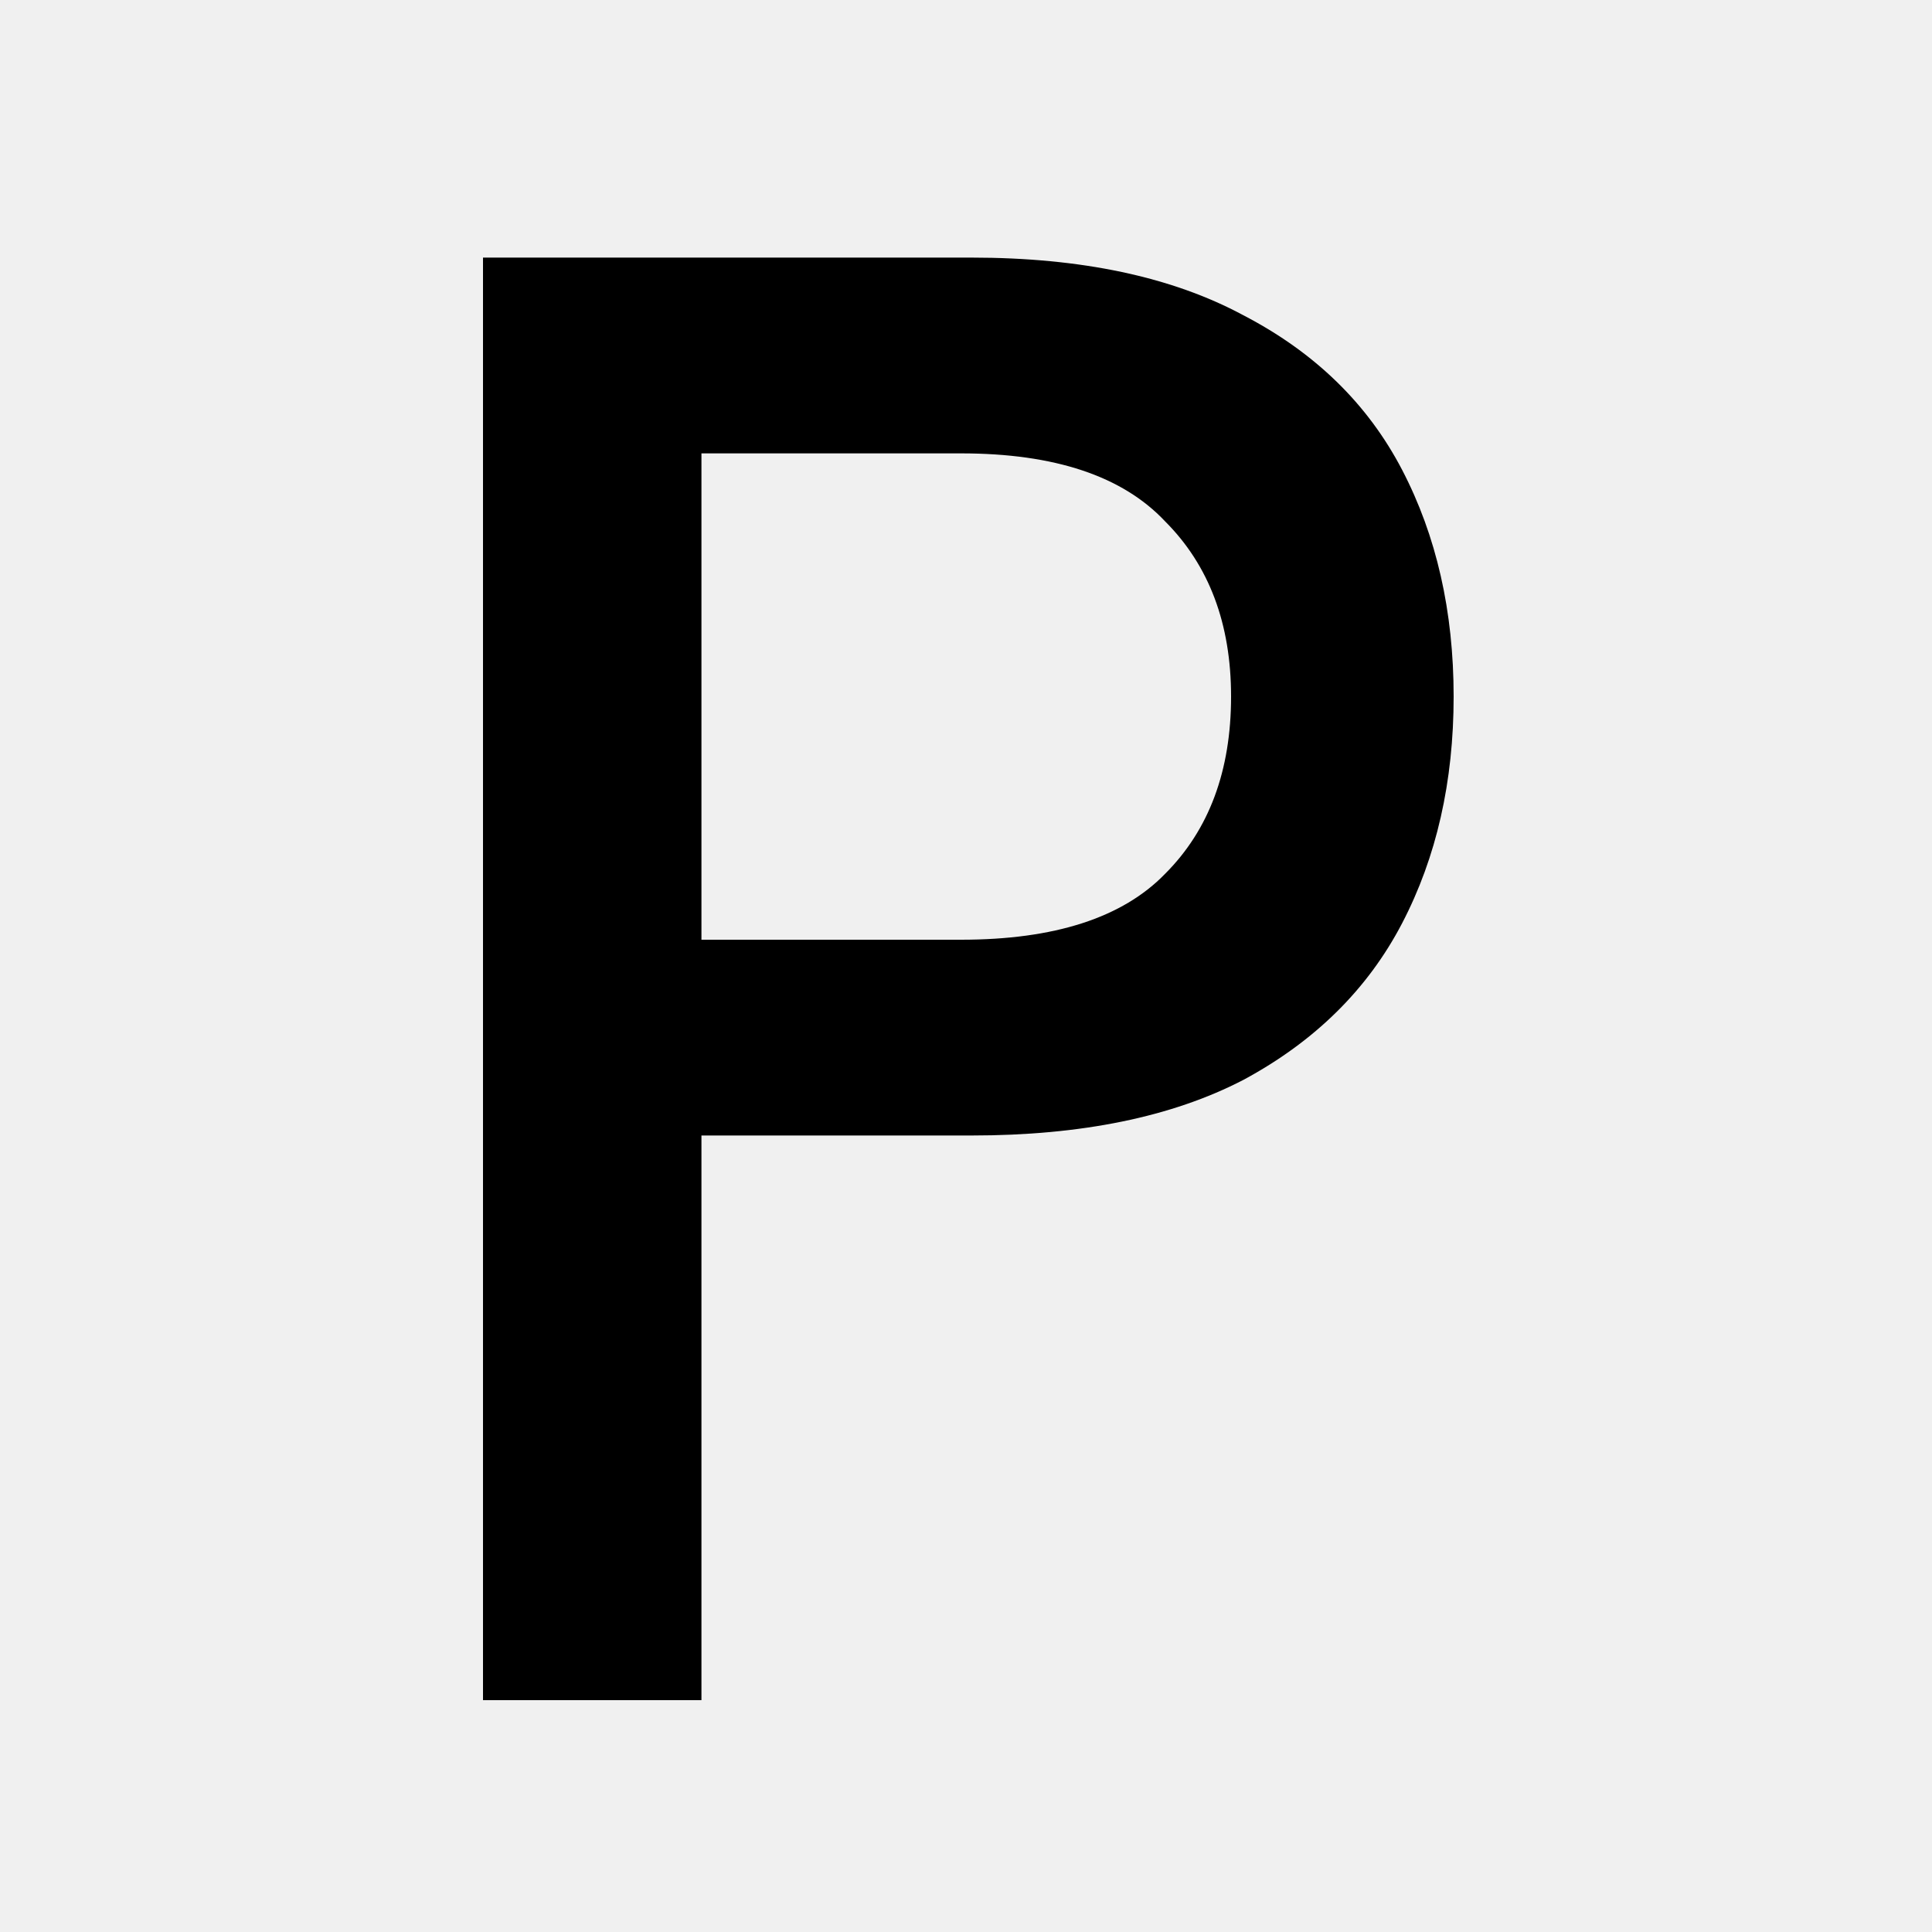
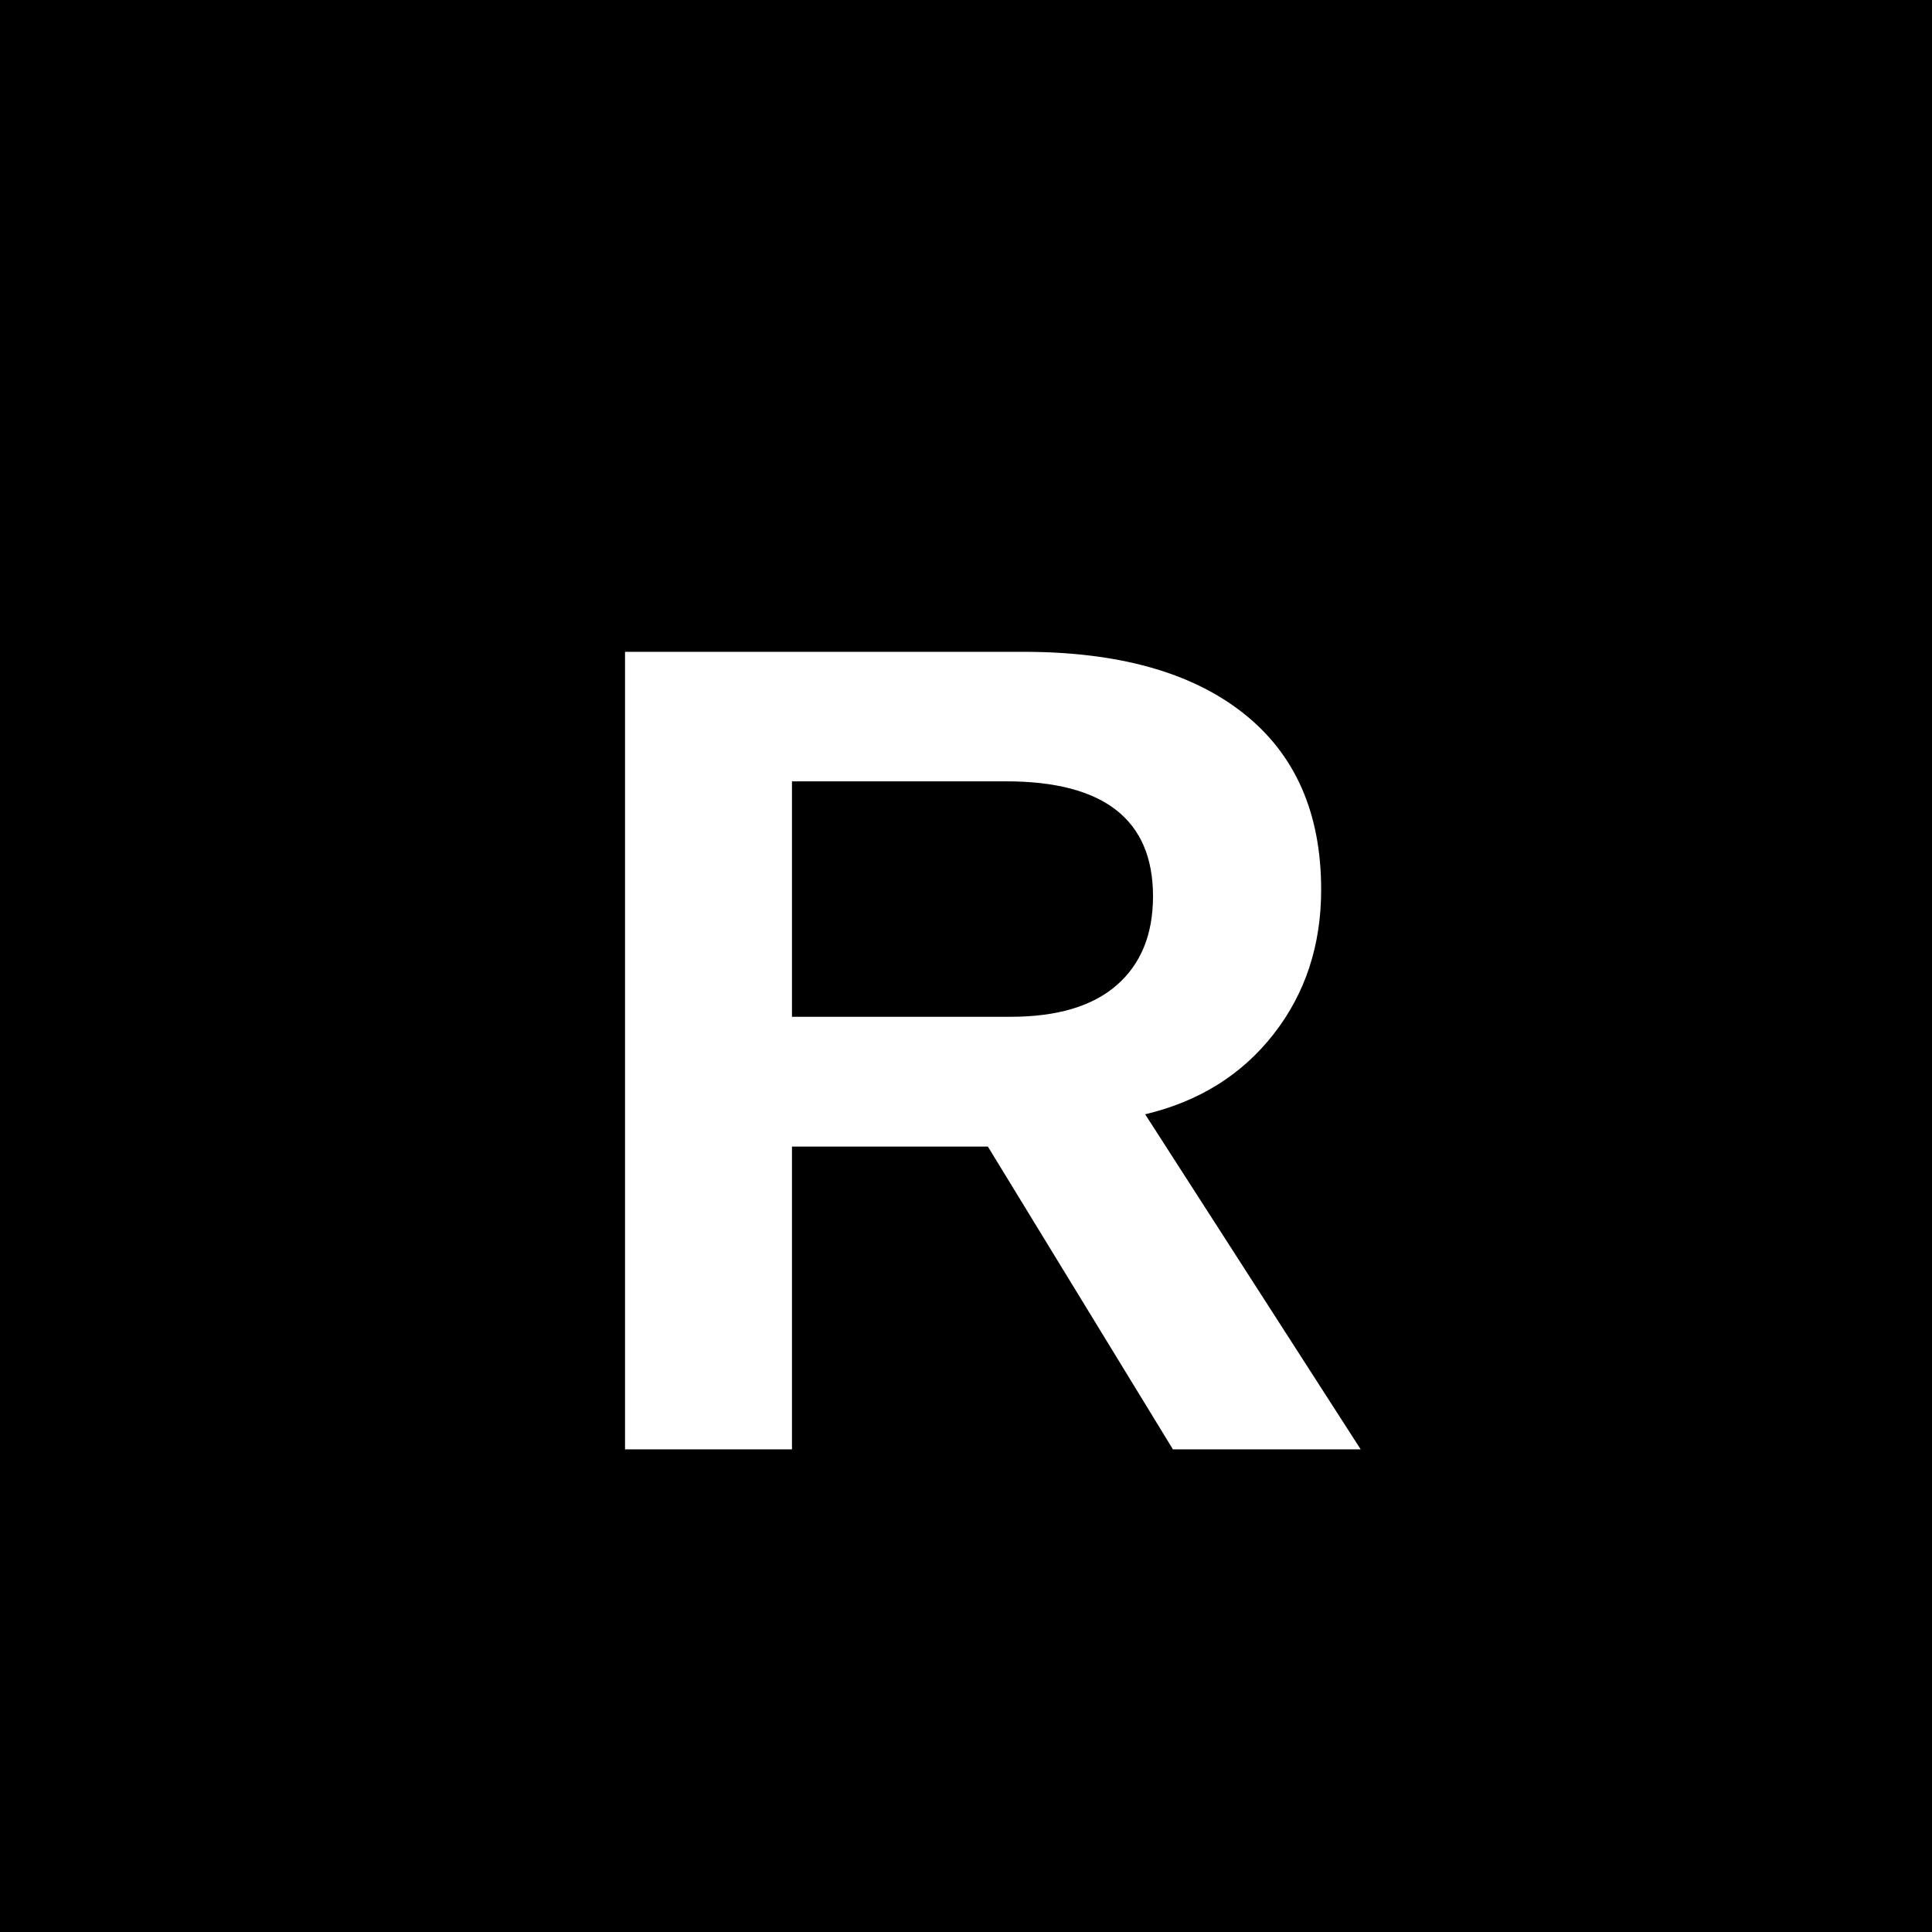
- <svg xmlns="http://www.w3.org/2000/svg" width="60" height="60" fill="none">
-   <path d="M15 52.8V8h15.168c3.413 0 6.23.597 8.448 1.792 2.219 1.152 3.861 2.752 4.928 4.8 1.067 2.048 1.6 4.395 1.6 7.04 0 2.645-.533 4.992-1.6 7.04-1.067 2.048-2.71 3.67-4.928 4.864-2.219 1.152-5.035 1.728-8.448 1.728h-8.384V52.8H15Zm6.784-23.616h8.064c2.901 0 5.013-.683 6.336-2.048 1.365-1.365 2.048-3.2 2.048-5.504 0-2.261-.683-4.075-2.048-5.44-1.323-1.408-3.435-2.112-6.336-2.112h-8.064v15.104Z" fill="#000" />
+ <svg xmlns="http://www.w3.org/2000/svg" viewBox="0 0 100 100">
+   <rect width="100" height="100" fill="black" />
+   <text x="50" y="58" font-family="Arial, Helvetica, sans-serif" font-size="60" fill="white" text-anchor="middle" dominant-baseline="middle" font-weight="700">
+     R
+   </text>
</svg>
